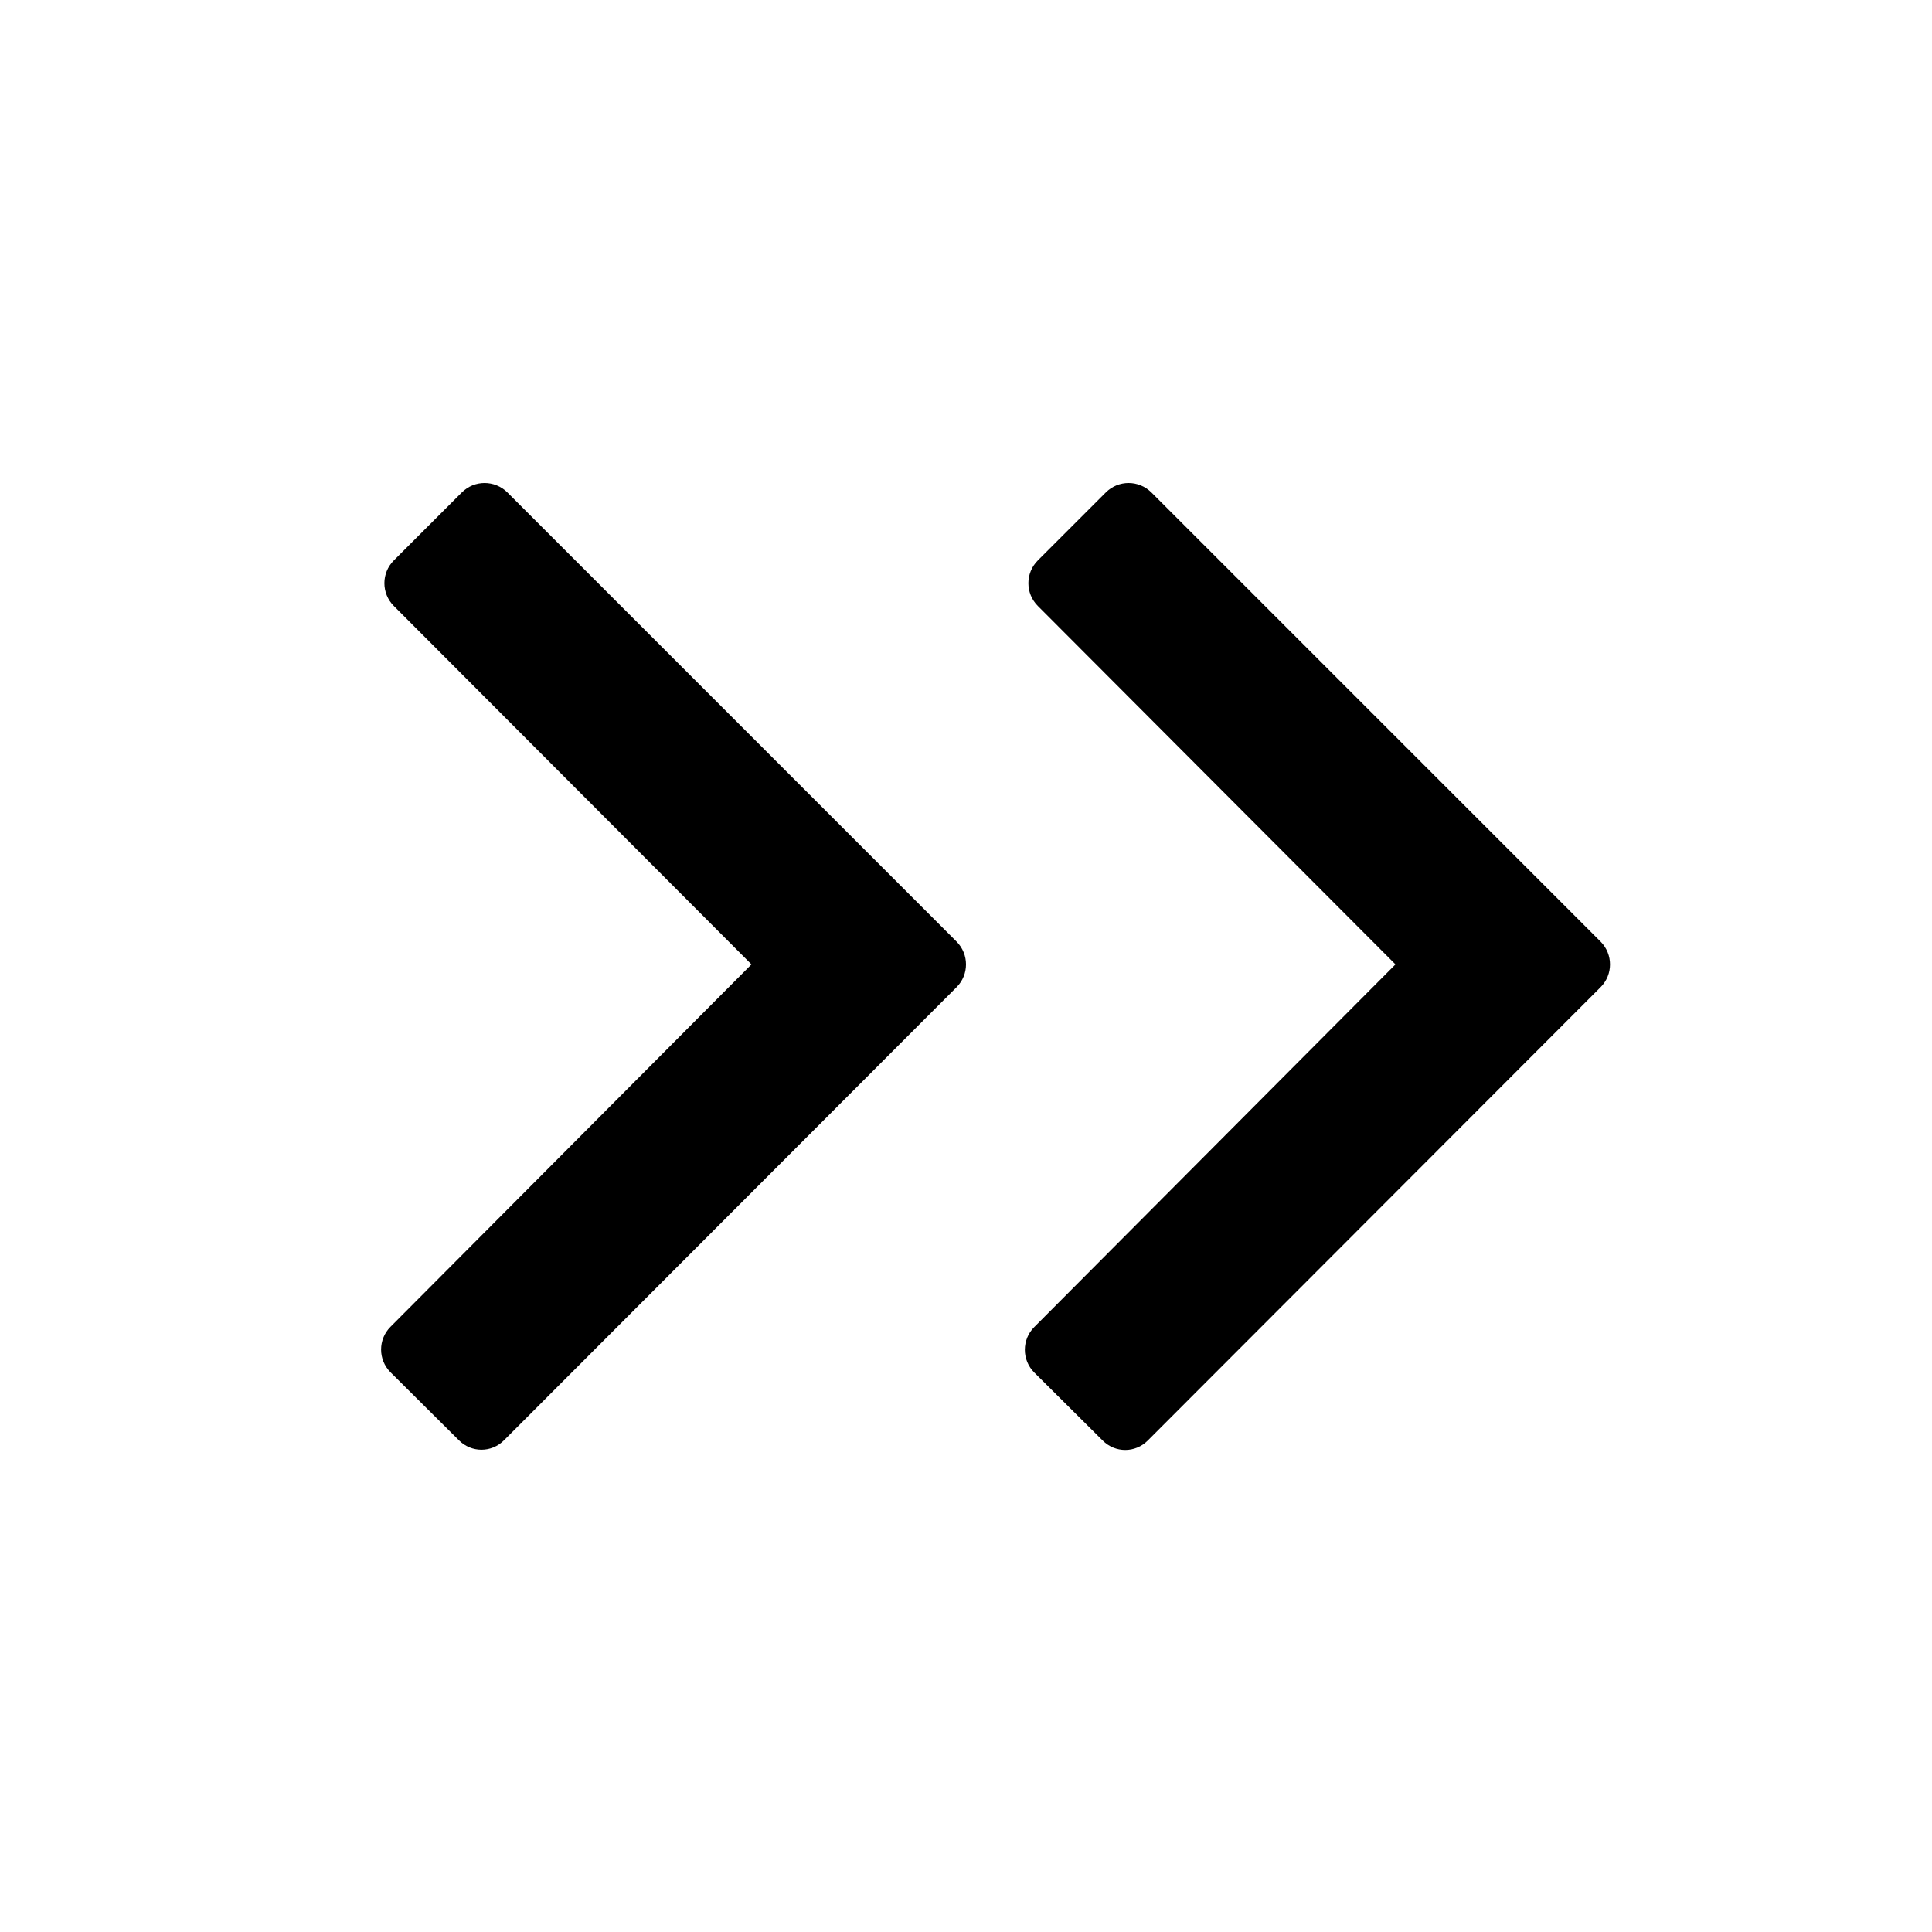
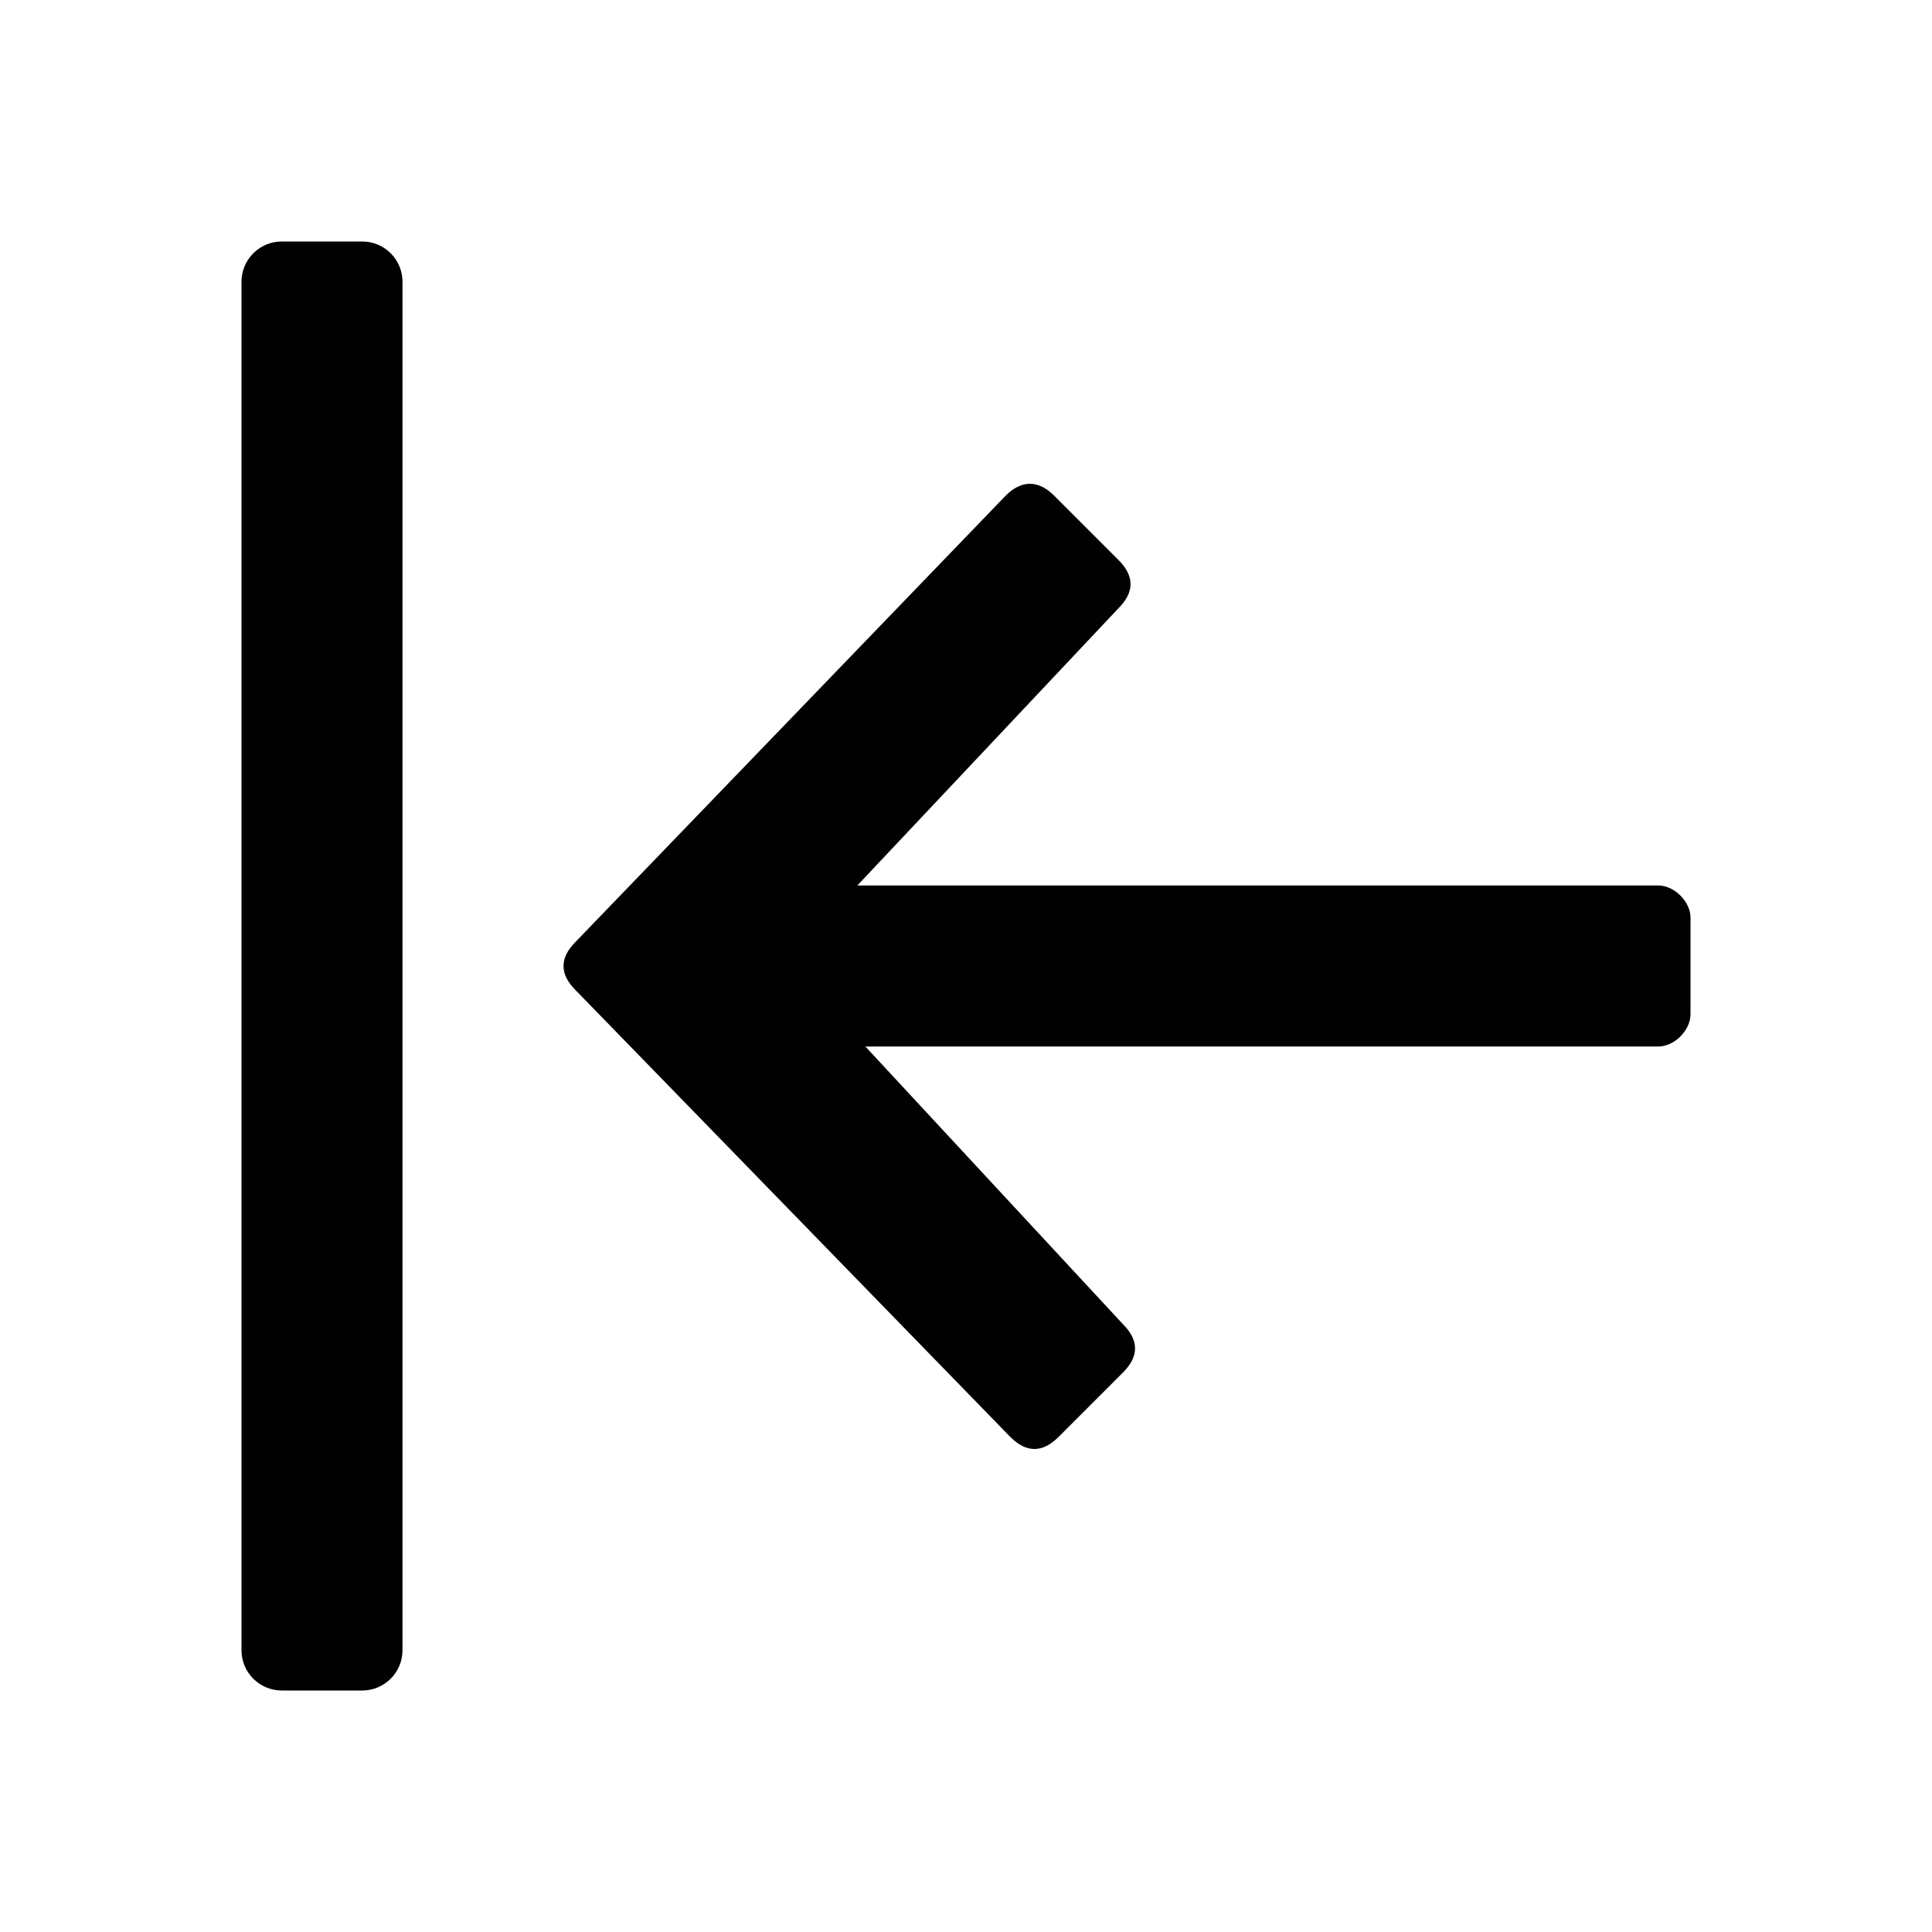
- <svg xmlns="http://www.w3.org/2000/svg" version="1.1" id="Collapse" x="0px" y="0px" viewBox="0 0 24 24" style="enable-background:new 0 0 24 24;" xml:space="preserve">
-   <path d="M19.883,11.697l-5.58-5.58c-0.157-0.156-0.41-0.156-0.566,0l-0.845,0.845c-0.156,0.156-0.156,0.409,0,0.565l4.443,4.453  l-4.487,4.505c-0.156,0.156-0.156,0.409,0,0.565l0.85,0.845c0.156,0.156,0.404,0.156,0.56,0l5.625-5.632  C20.039,12.107,20.039,11.854,19.883,11.697z M6.303,6.117c-0.157-0.156-0.41-0.156-0.566,0L4.892,6.962  c-0.156,0.156-0.156,0.409,0,0.565l4.443,4.453l-4.484,4.502c-0.156,0.156-0.156,0.409,0,0.565l0.85,0.845  c0.156,0.156,0.404,0.156,0.56,0l5.622-5.629c0.156-0.156,0.156-0.409,0-0.566L6.303,6.117z" />
+ <svg xmlns="http://www.w3.org/2000/svg" id="Layer_2" data-name="Layer 2" viewBox="0 0 24 24">
+   <defs>
+     <style>
+       .cls-1 {
+         fill: #010101;
+         fill-rule: evenodd;
+         stroke-width: 0px;
+       }
+     </style>
+   </defs>
+   <path class="cls-1" d="m3,20.5c0,.276.224.5.5.5h1c.276,0,.5-.224.5-.5V3.5c0-.276-.224-.5-.5-.5h-1c-.276,0-.5.224-.5.5v17Zm17.6-9.5c.2,0,.4.2.4.4v1.2c0,.2-.2.4-.4.4h-9.85l3.2,3.45c.2.2.2.4,0,.6l-.8.8c-.2.2-.4.2-.6,0l-5.4-5.55c-.2-.2-.2-.4,0-.6l5.344-5.544c.181-.181.392-.208.6,0l.8.8c.2.2.2.4,0,.6l-3.244,3.444h9.95Z" />
</svg>
